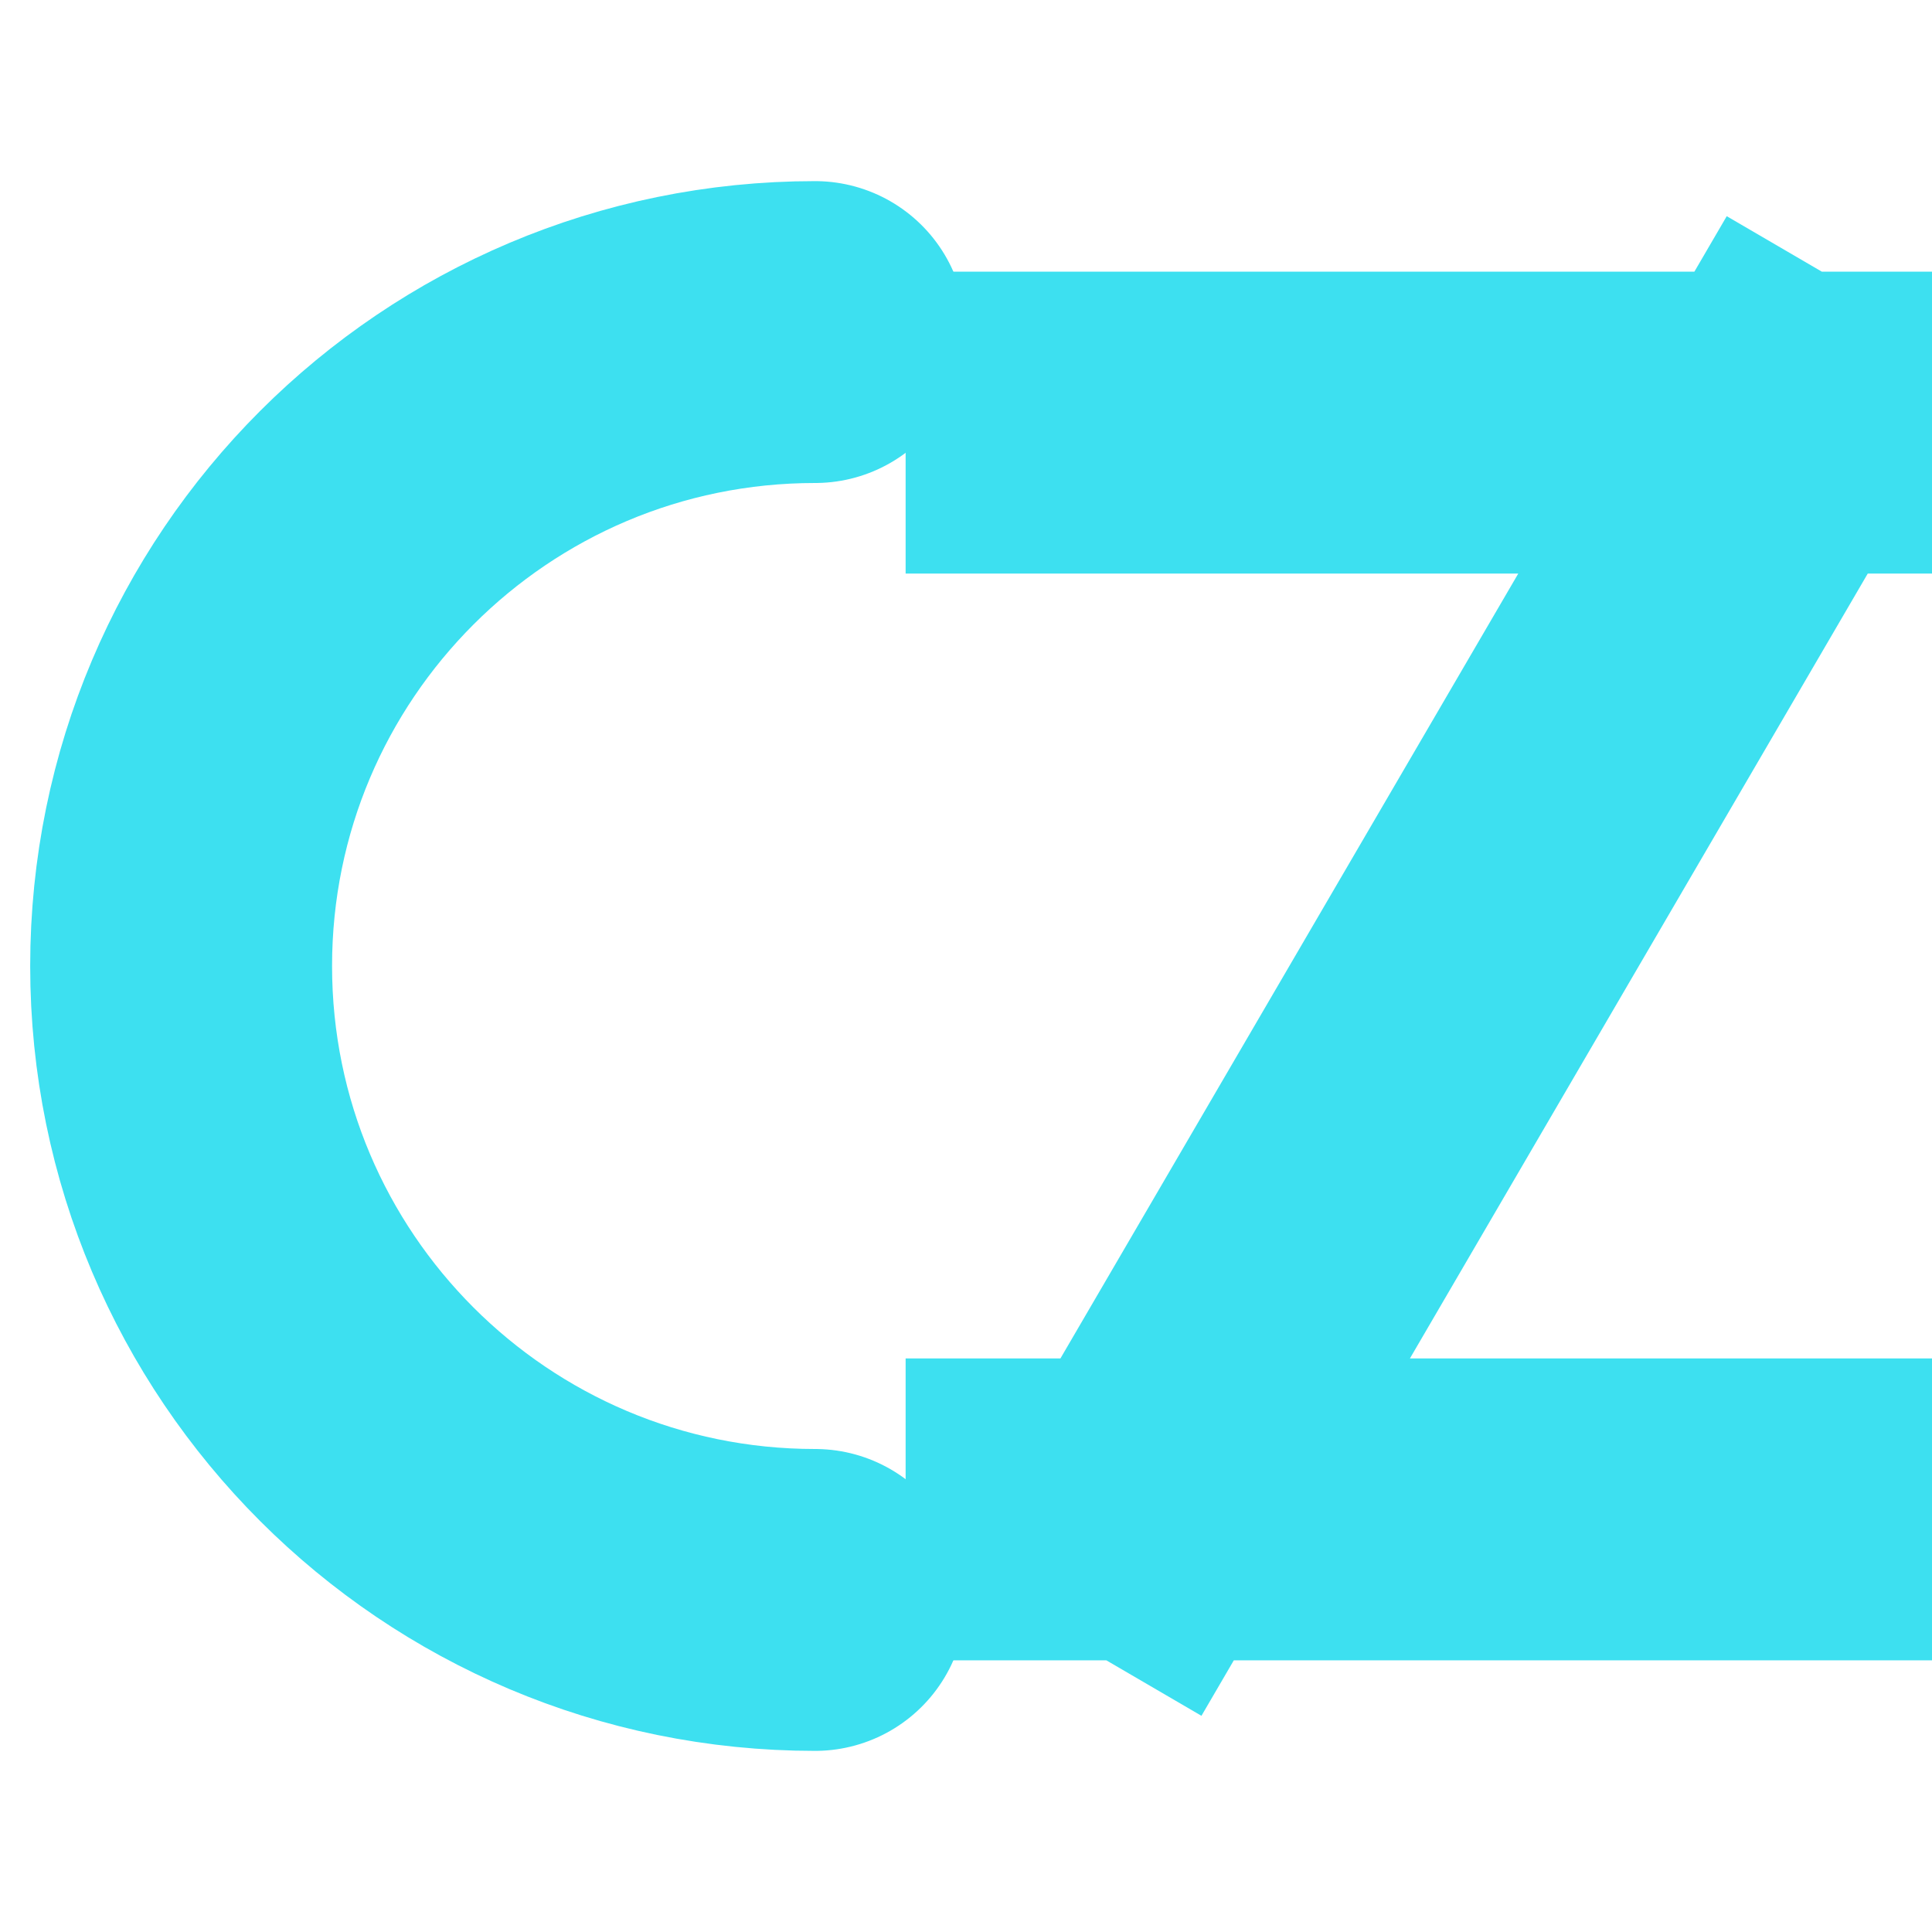
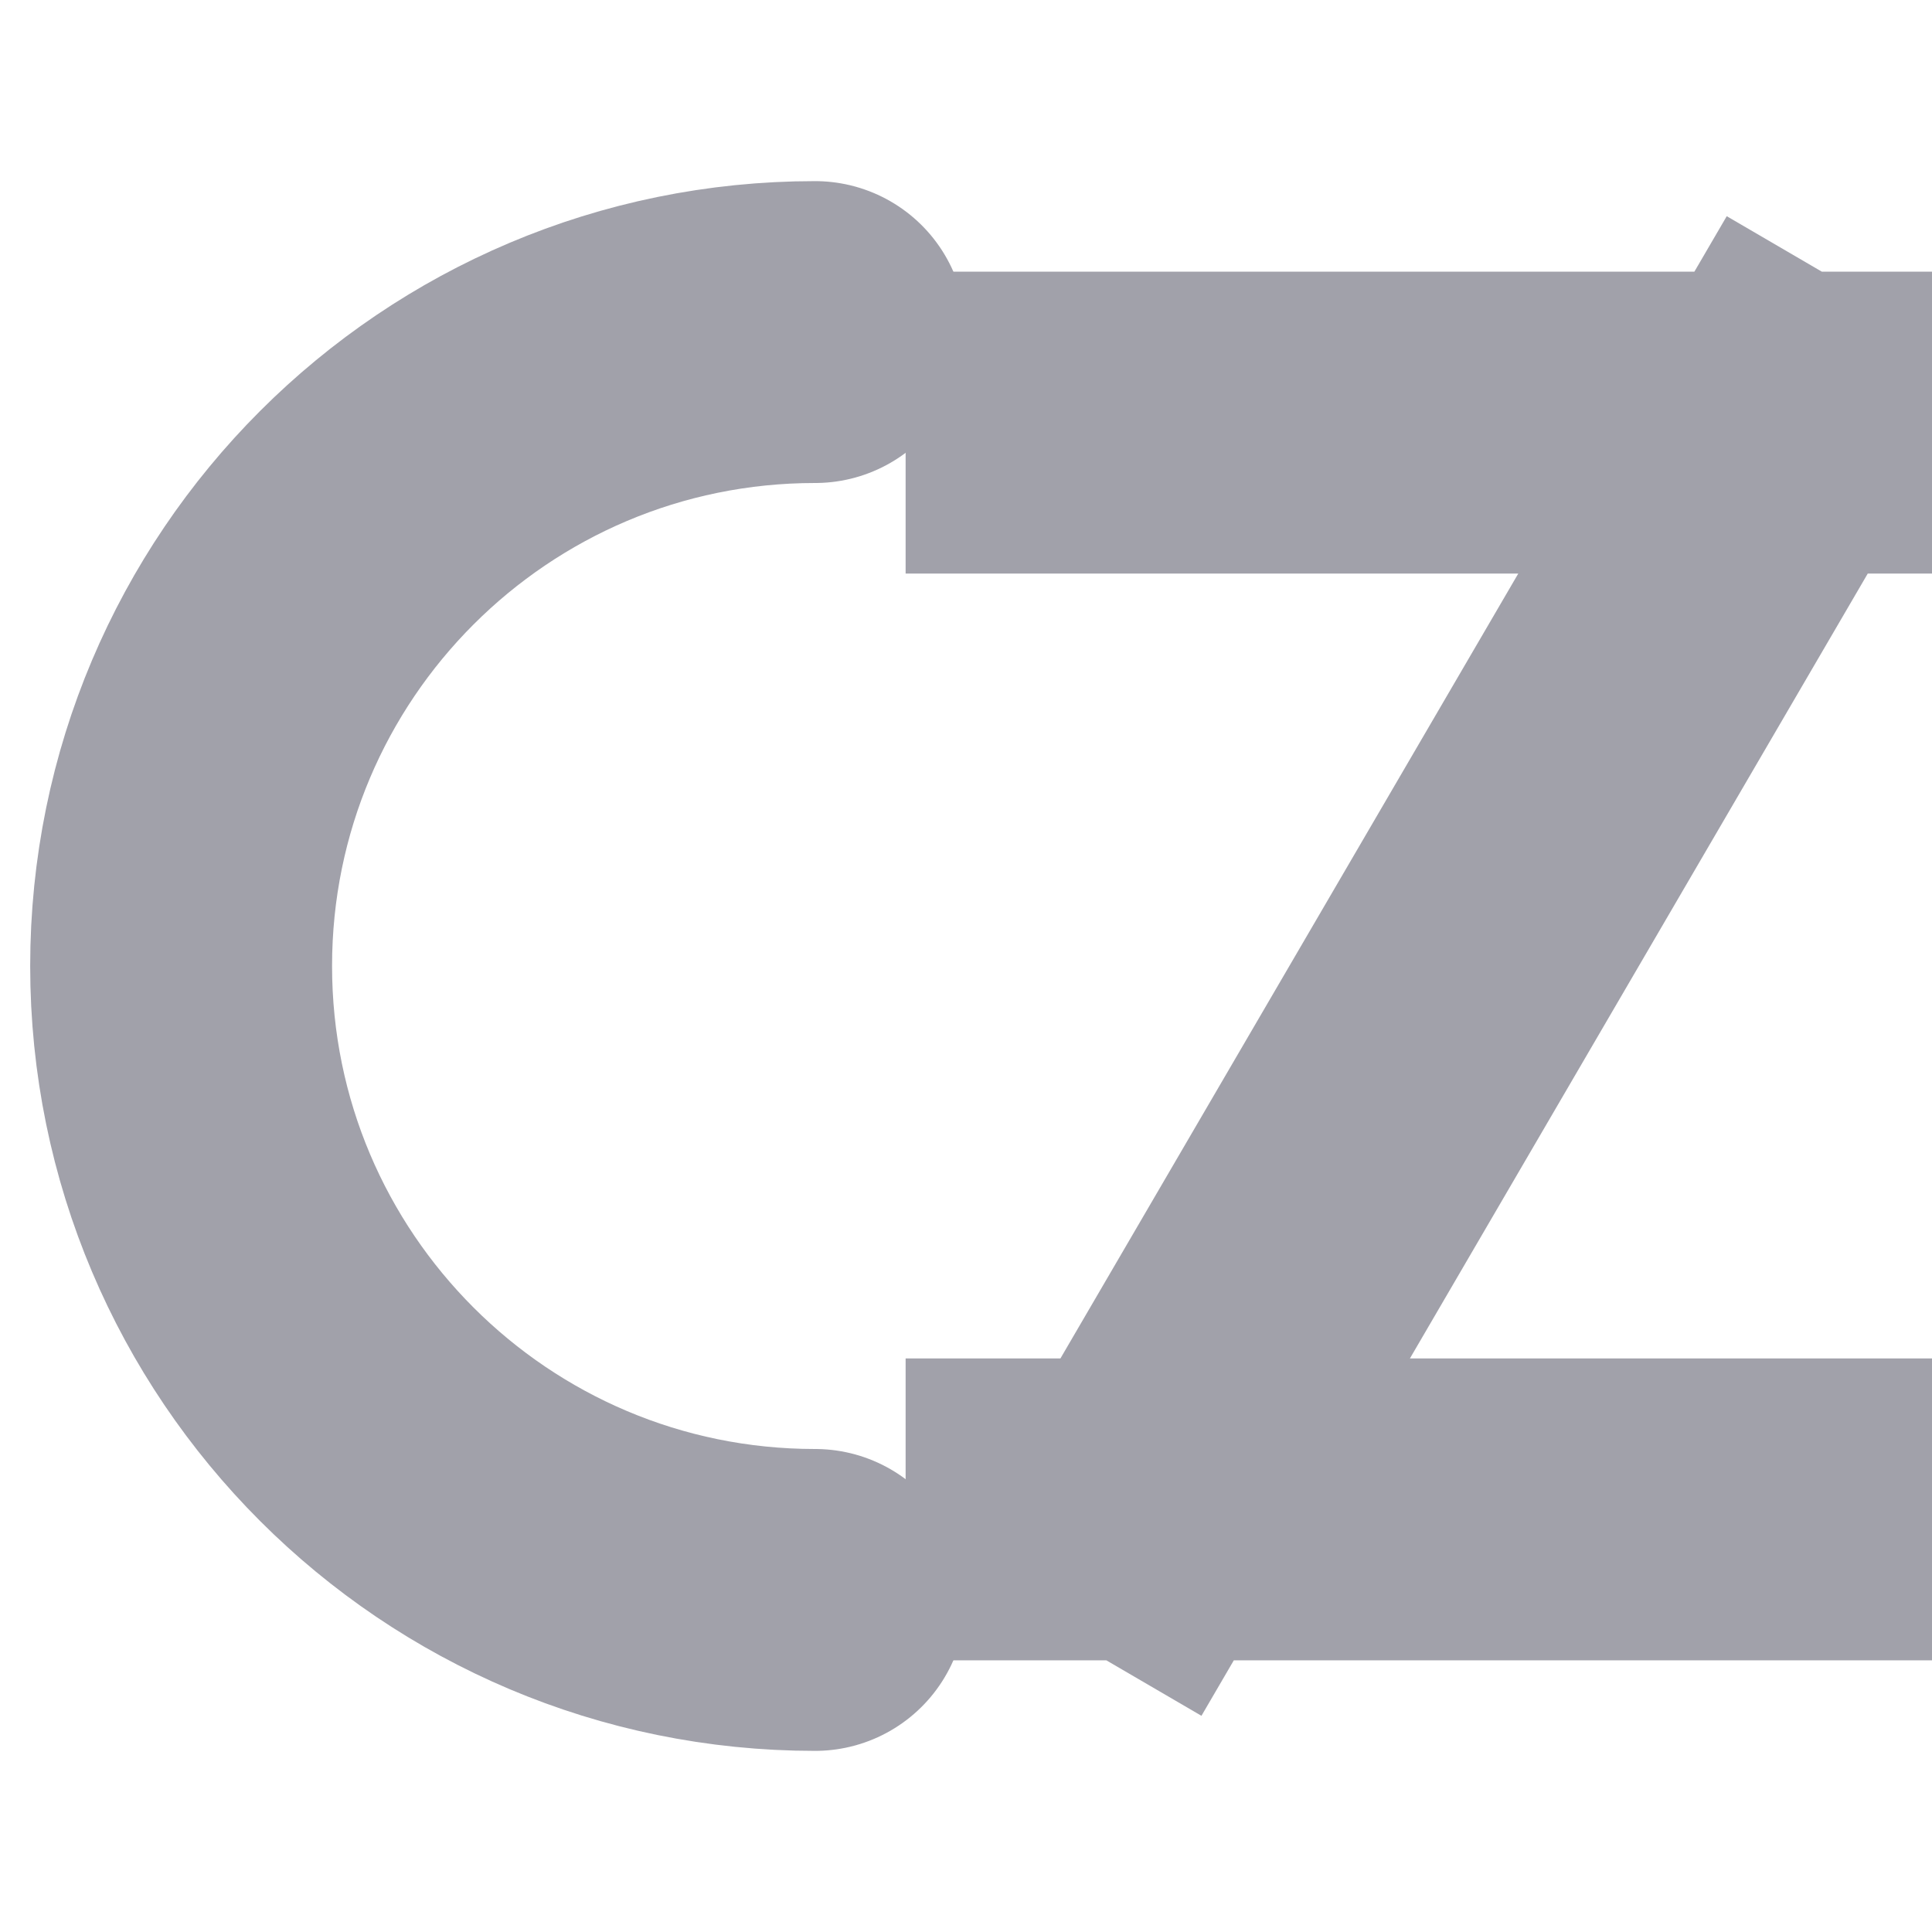
<svg xmlns="http://www.w3.org/2000/svg" viewBox="0 0 32 32" fill="none">
-   <path d="M13.5 5.5A8 8 0 1 0 13.5 26.5" stroke="#3de0f0" stroke-width="5" stroke-linecap="round" />
-   <path d="M17.5 7h12M29.5 7 19 25M17.5 25h12" stroke="#3de0f0" stroke-width="5" stroke-linecap="square" stroke-linejoin="miter" />
+   <path d="M13.5 5.5A8 8 0 1 0 13.5 26.5" stroke="#a1a1aa" stroke-width="5" stroke-linecap="round" />
+   <path d="M17.5 7h12M29.5 7 19 25M17.5 25h12" stroke="#a1a1aa" stroke-width="5" stroke-linecap="square" stroke-linejoin="miter" />
</svg>
